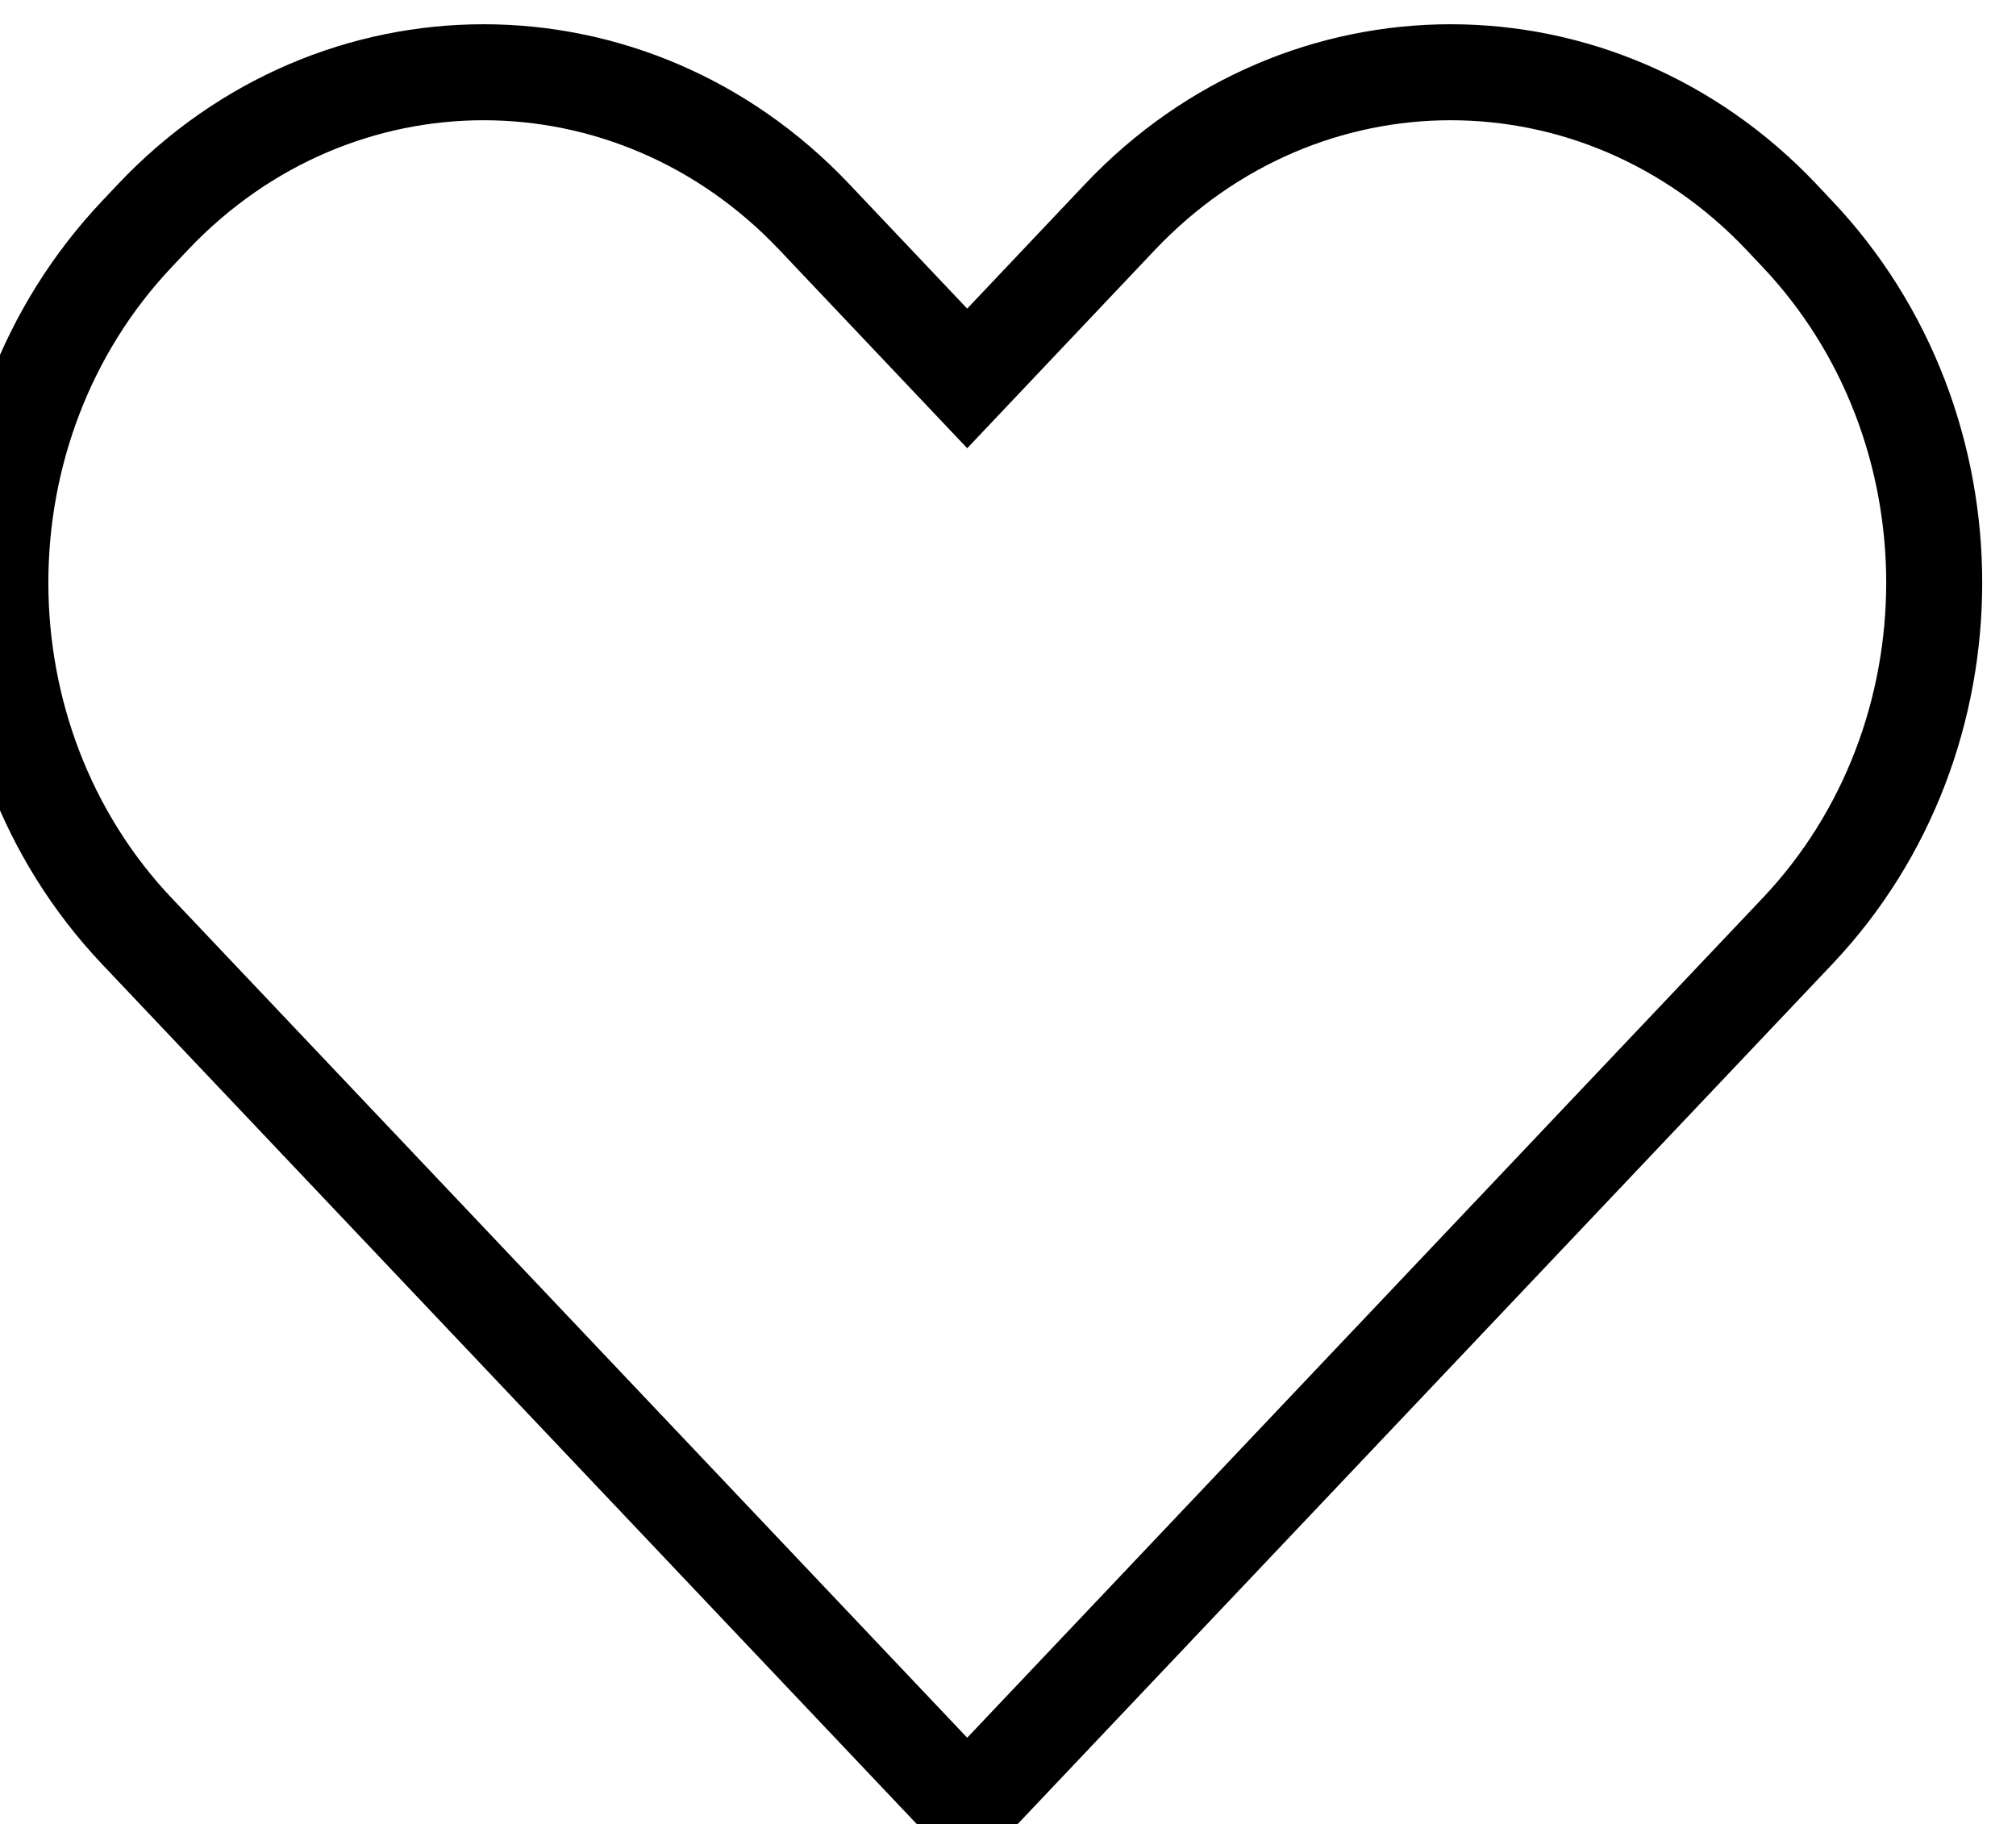
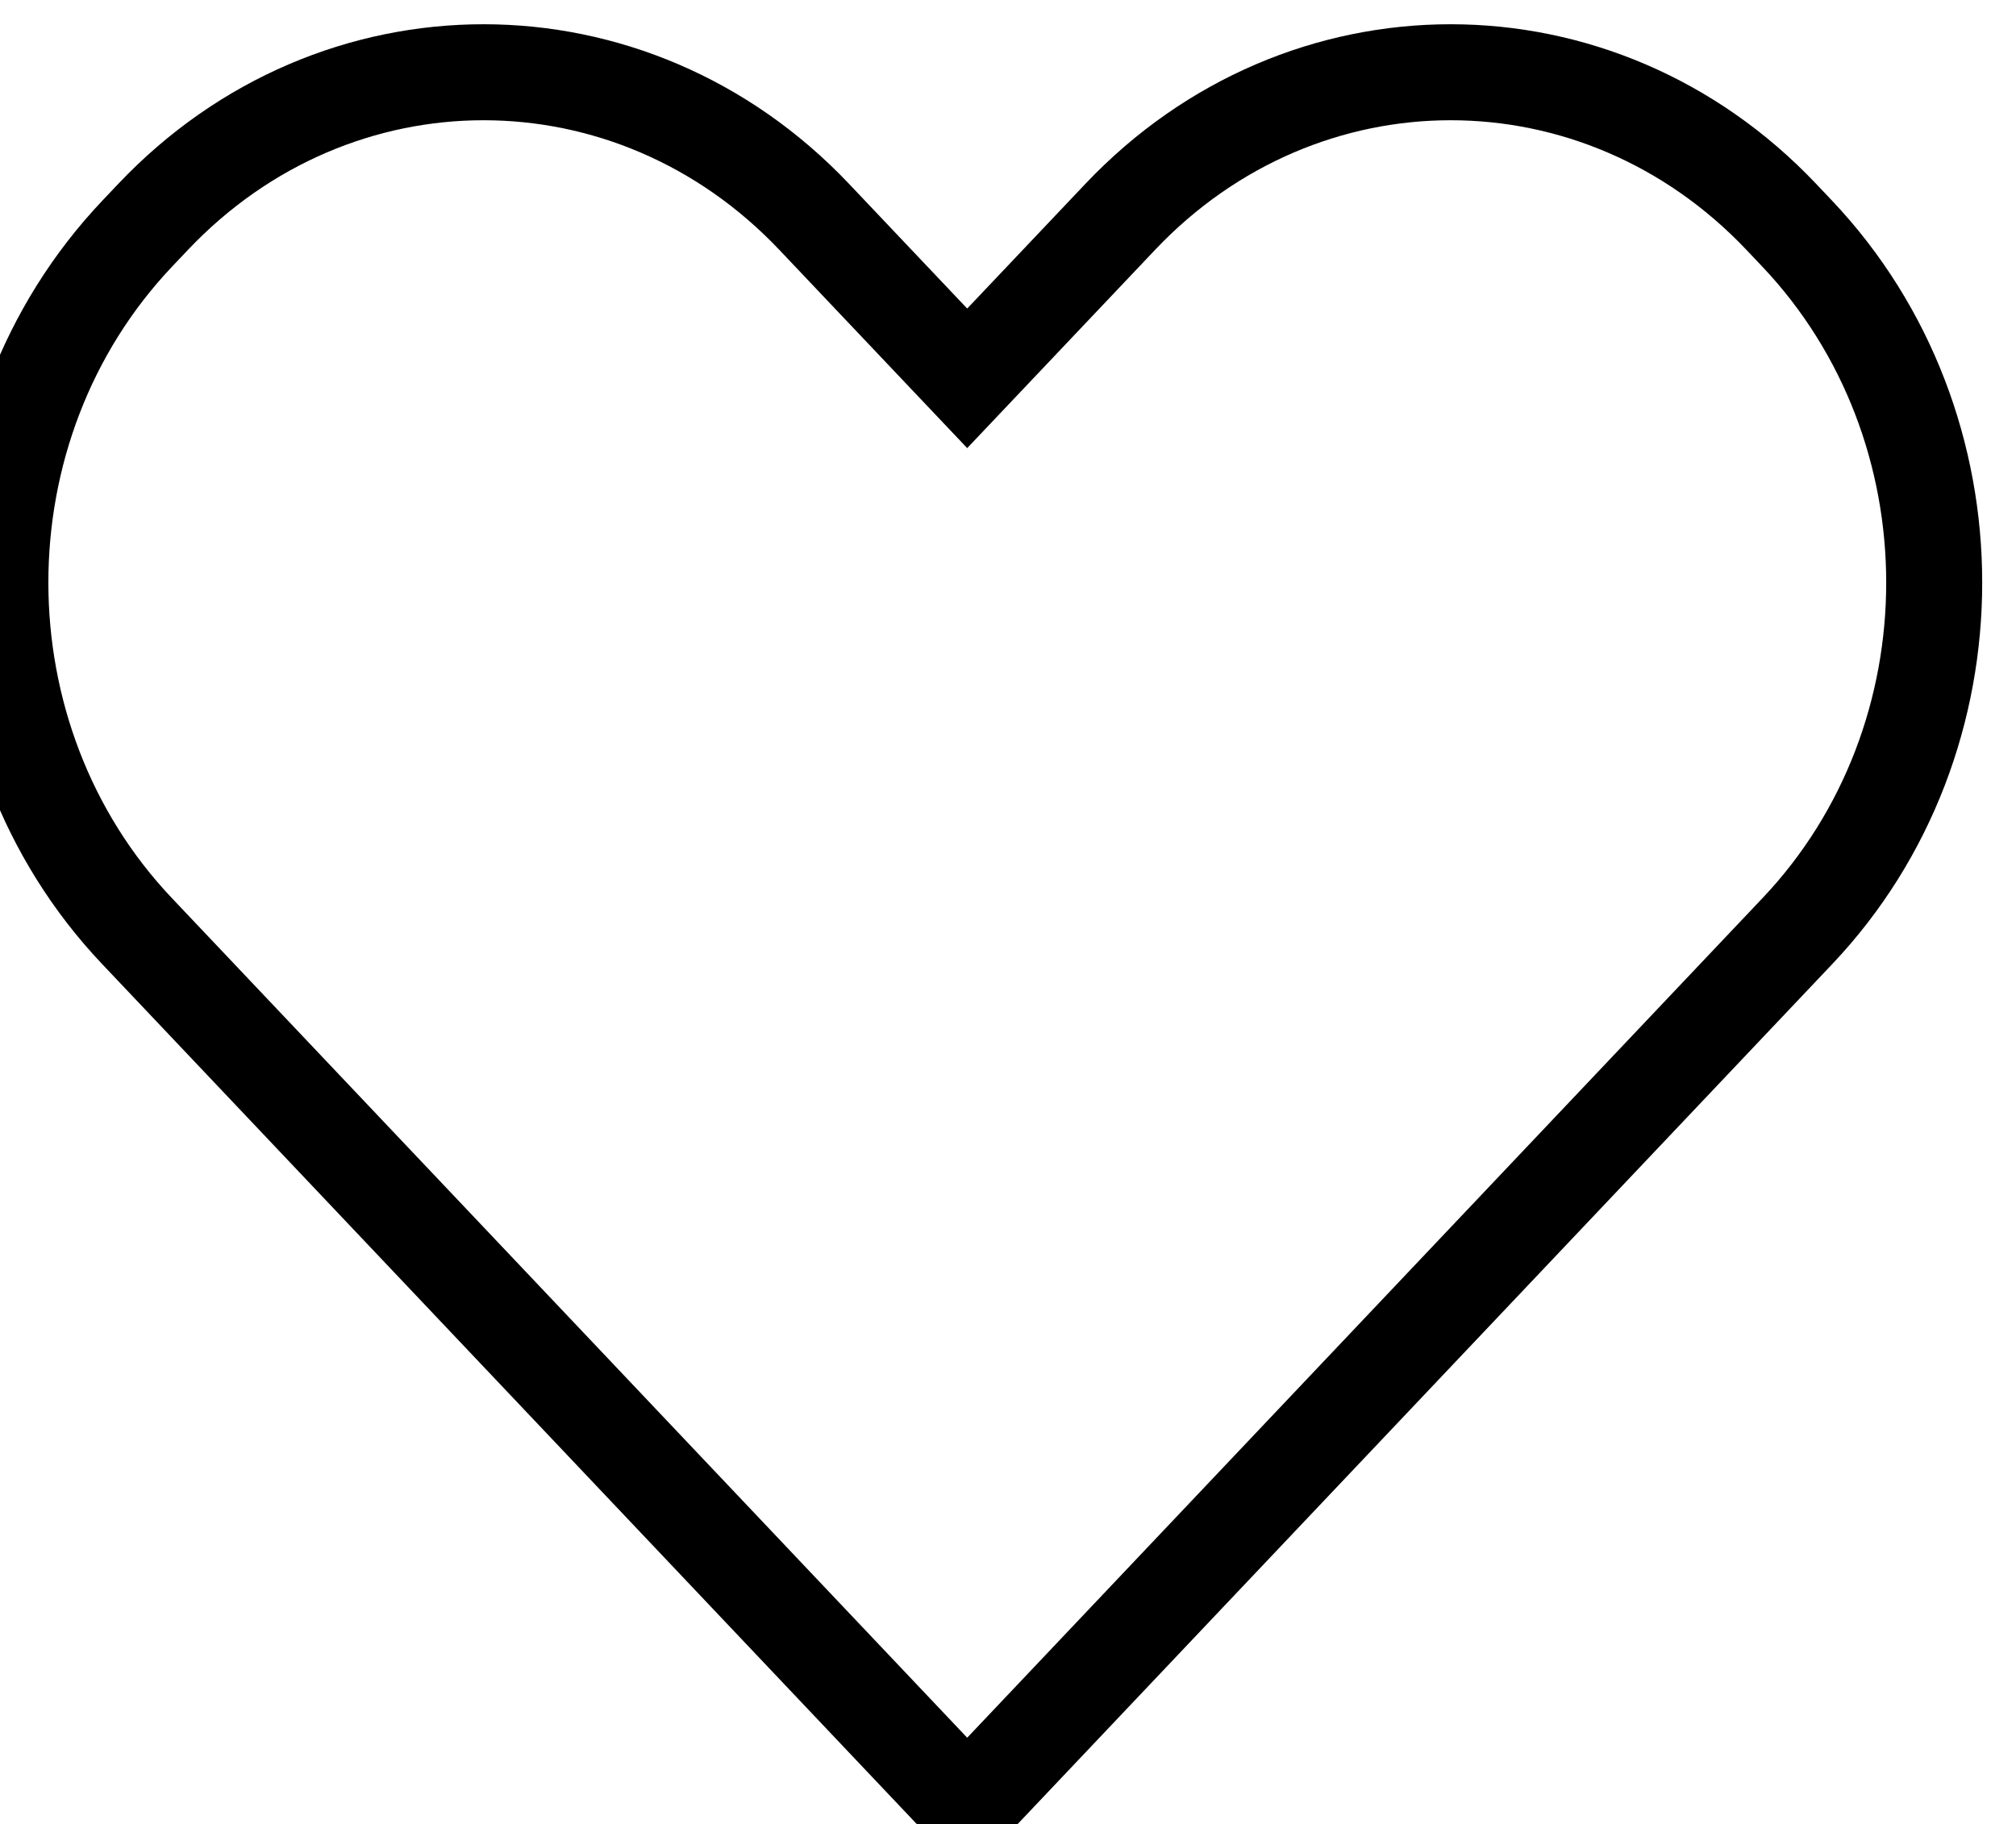
- <svg xmlns="http://www.w3.org/2000/svg" width="21px" height="19px" viewBox="0 0 21 19" version="1.1">
-   <defs />
-   <g id="List-View" stroke="none" stroke-width="1" fill="none" fill-rule="evenodd">
-     <g id="icon-favorite" transform="translate(0, 1)" stroke="#000000">
-       <path d="M10.075,17.829 L18.723,8.7 C20.623,6.694 20.624,3.444 18.72,1.434 L18.555,1.259 C16.653,-0.748 13.573,-0.751 11.668,1.259 L10.075,2.942 L8.481,1.259 C6.58,-0.748 3.499,-0.751 1.595,1.259 L1.43,1.434 C-0.472,3.441 -0.47,6.698 1.426,8.7 L10.075,17.829 Z" id="path" />
-     </g>
-   </g>
+ <svg xmlns="http://www.w3.org/2000/svg" height="19" viewBox="0 0 21 19" width="21">
+   <path d="m10.075 17.829 8.648-9.13c1.9-2.005 1.901-5.255-.003-7.266l-.165-.174c-1.902-2.007-4.982-2.01-6.886-0l-1.594 1.682-1.594-1.682c-1.902-2.007-4.982-2.01-6.886 0l-.165.174c-1.902 2.007-1.9 5.264-.003 7.266z" fill="none" stroke="#000" transform="translate(0 1)" />
</svg>
